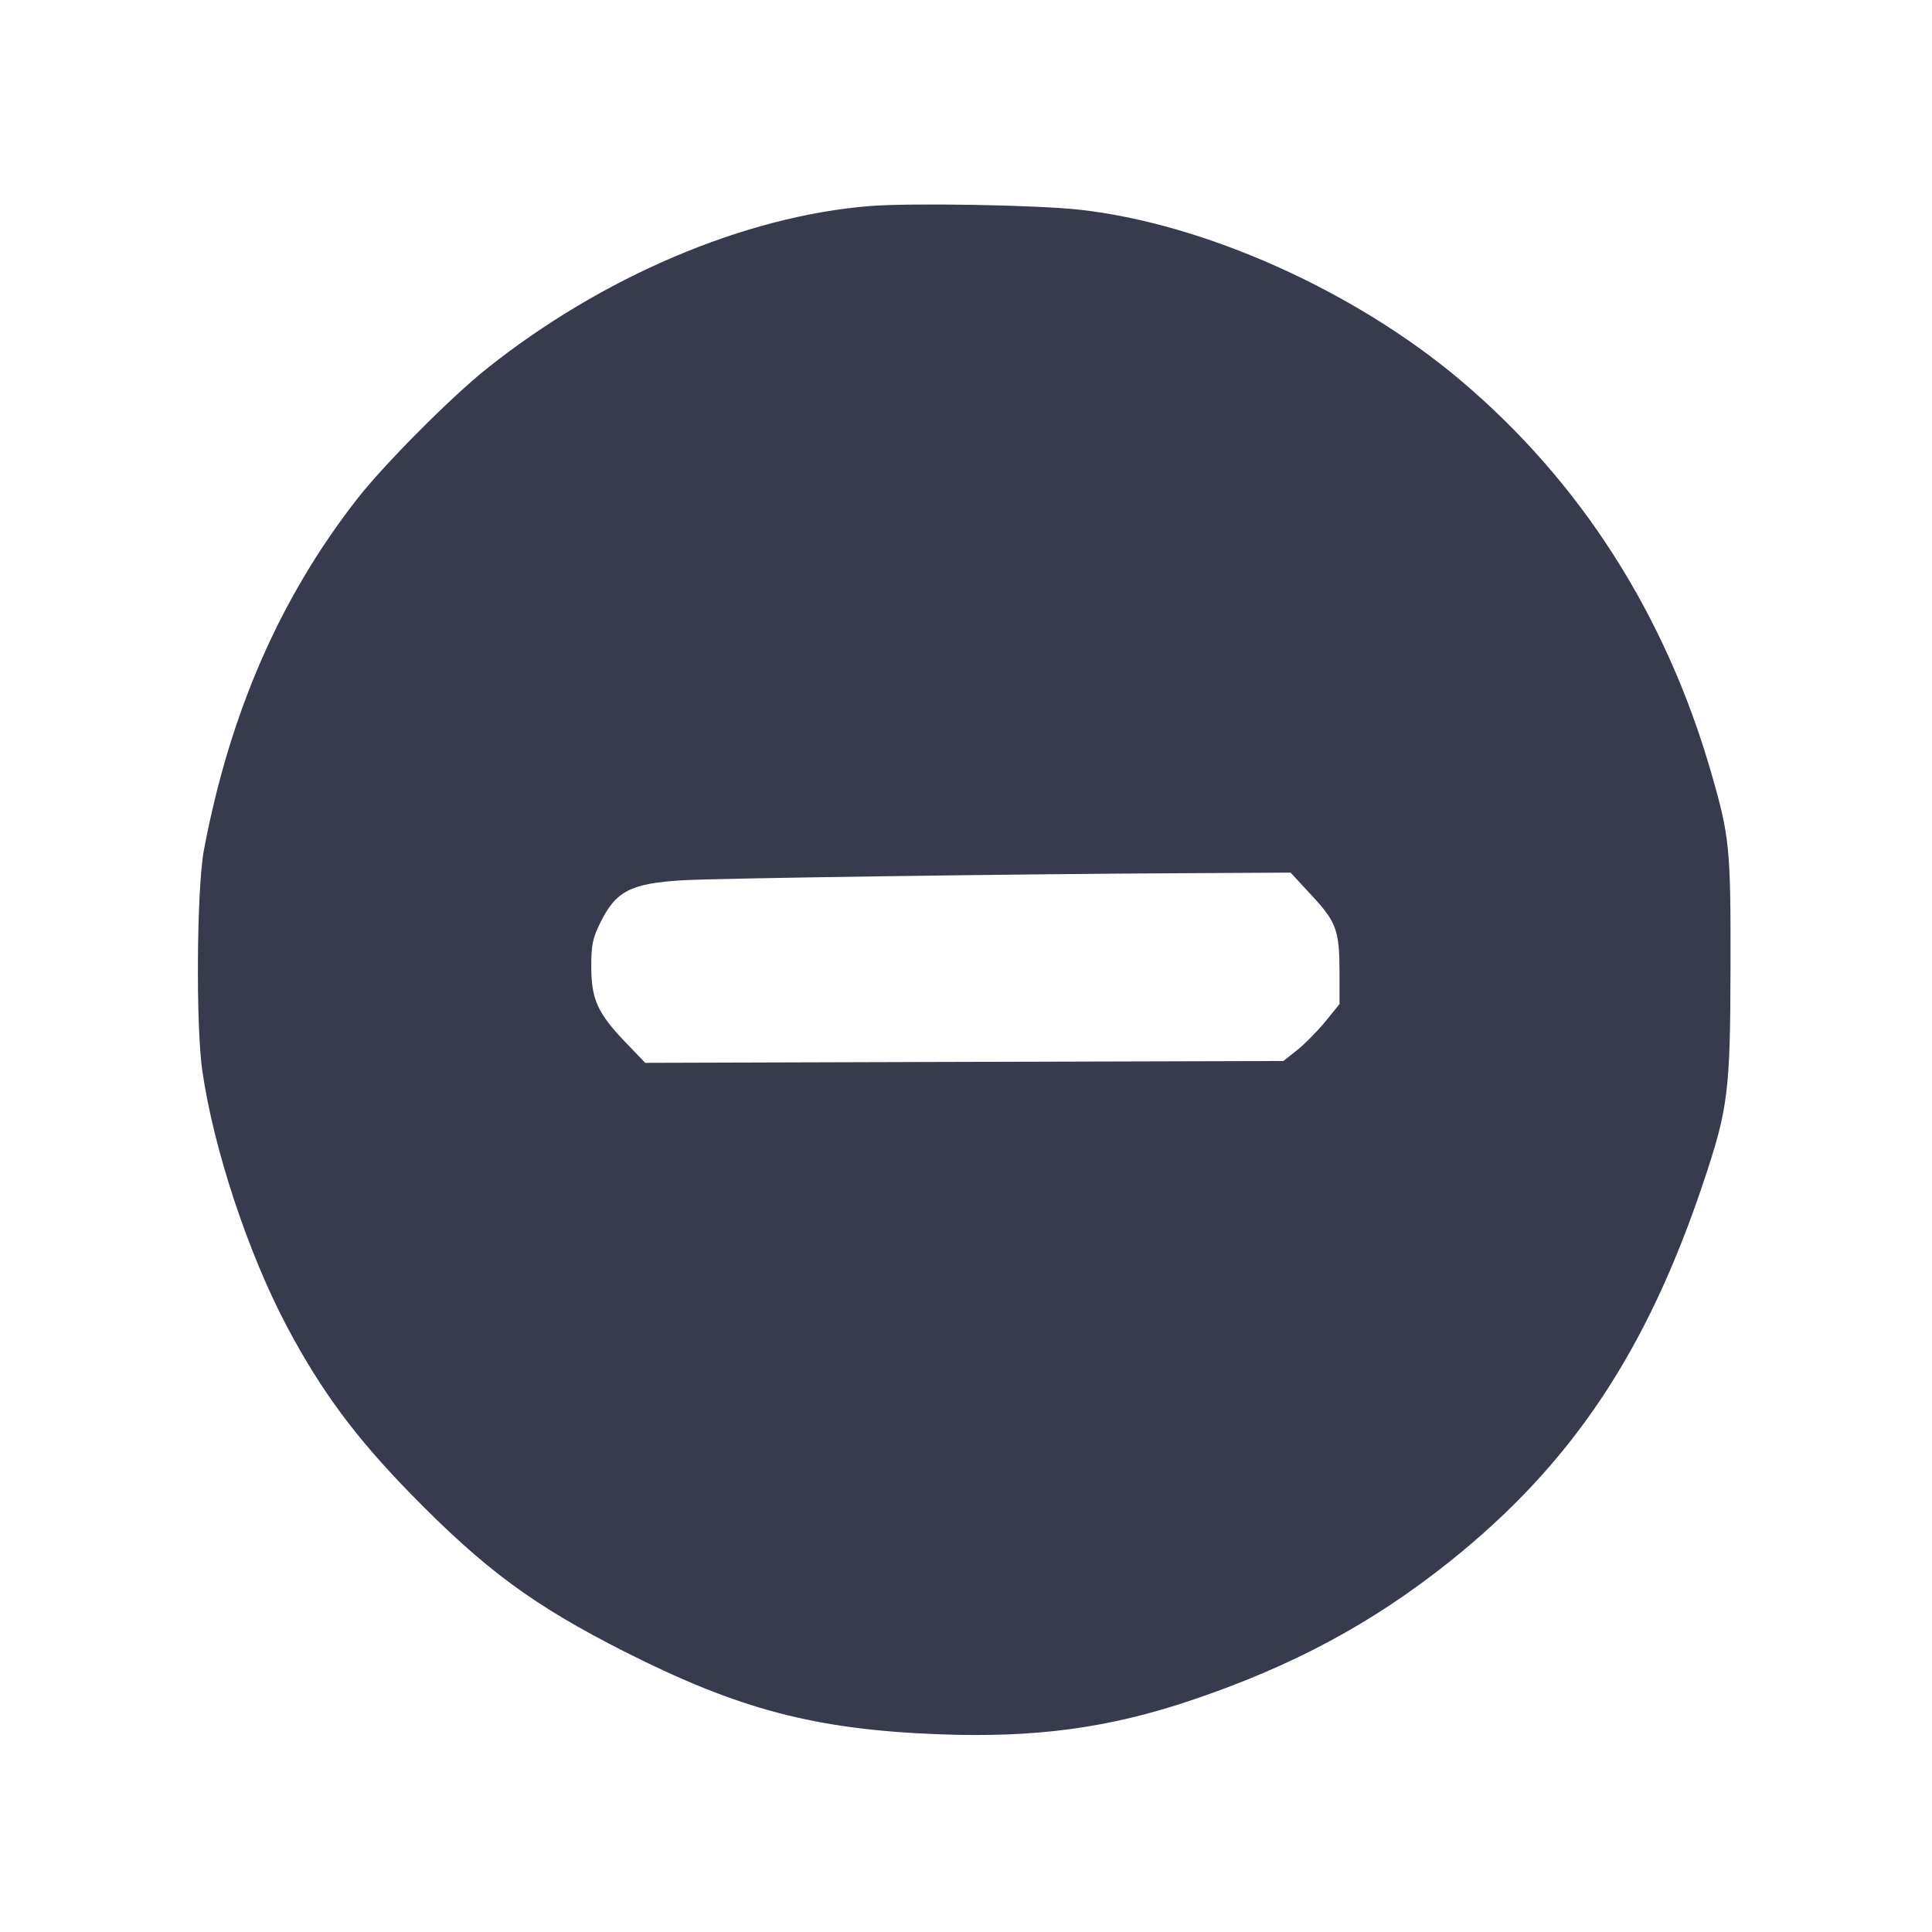
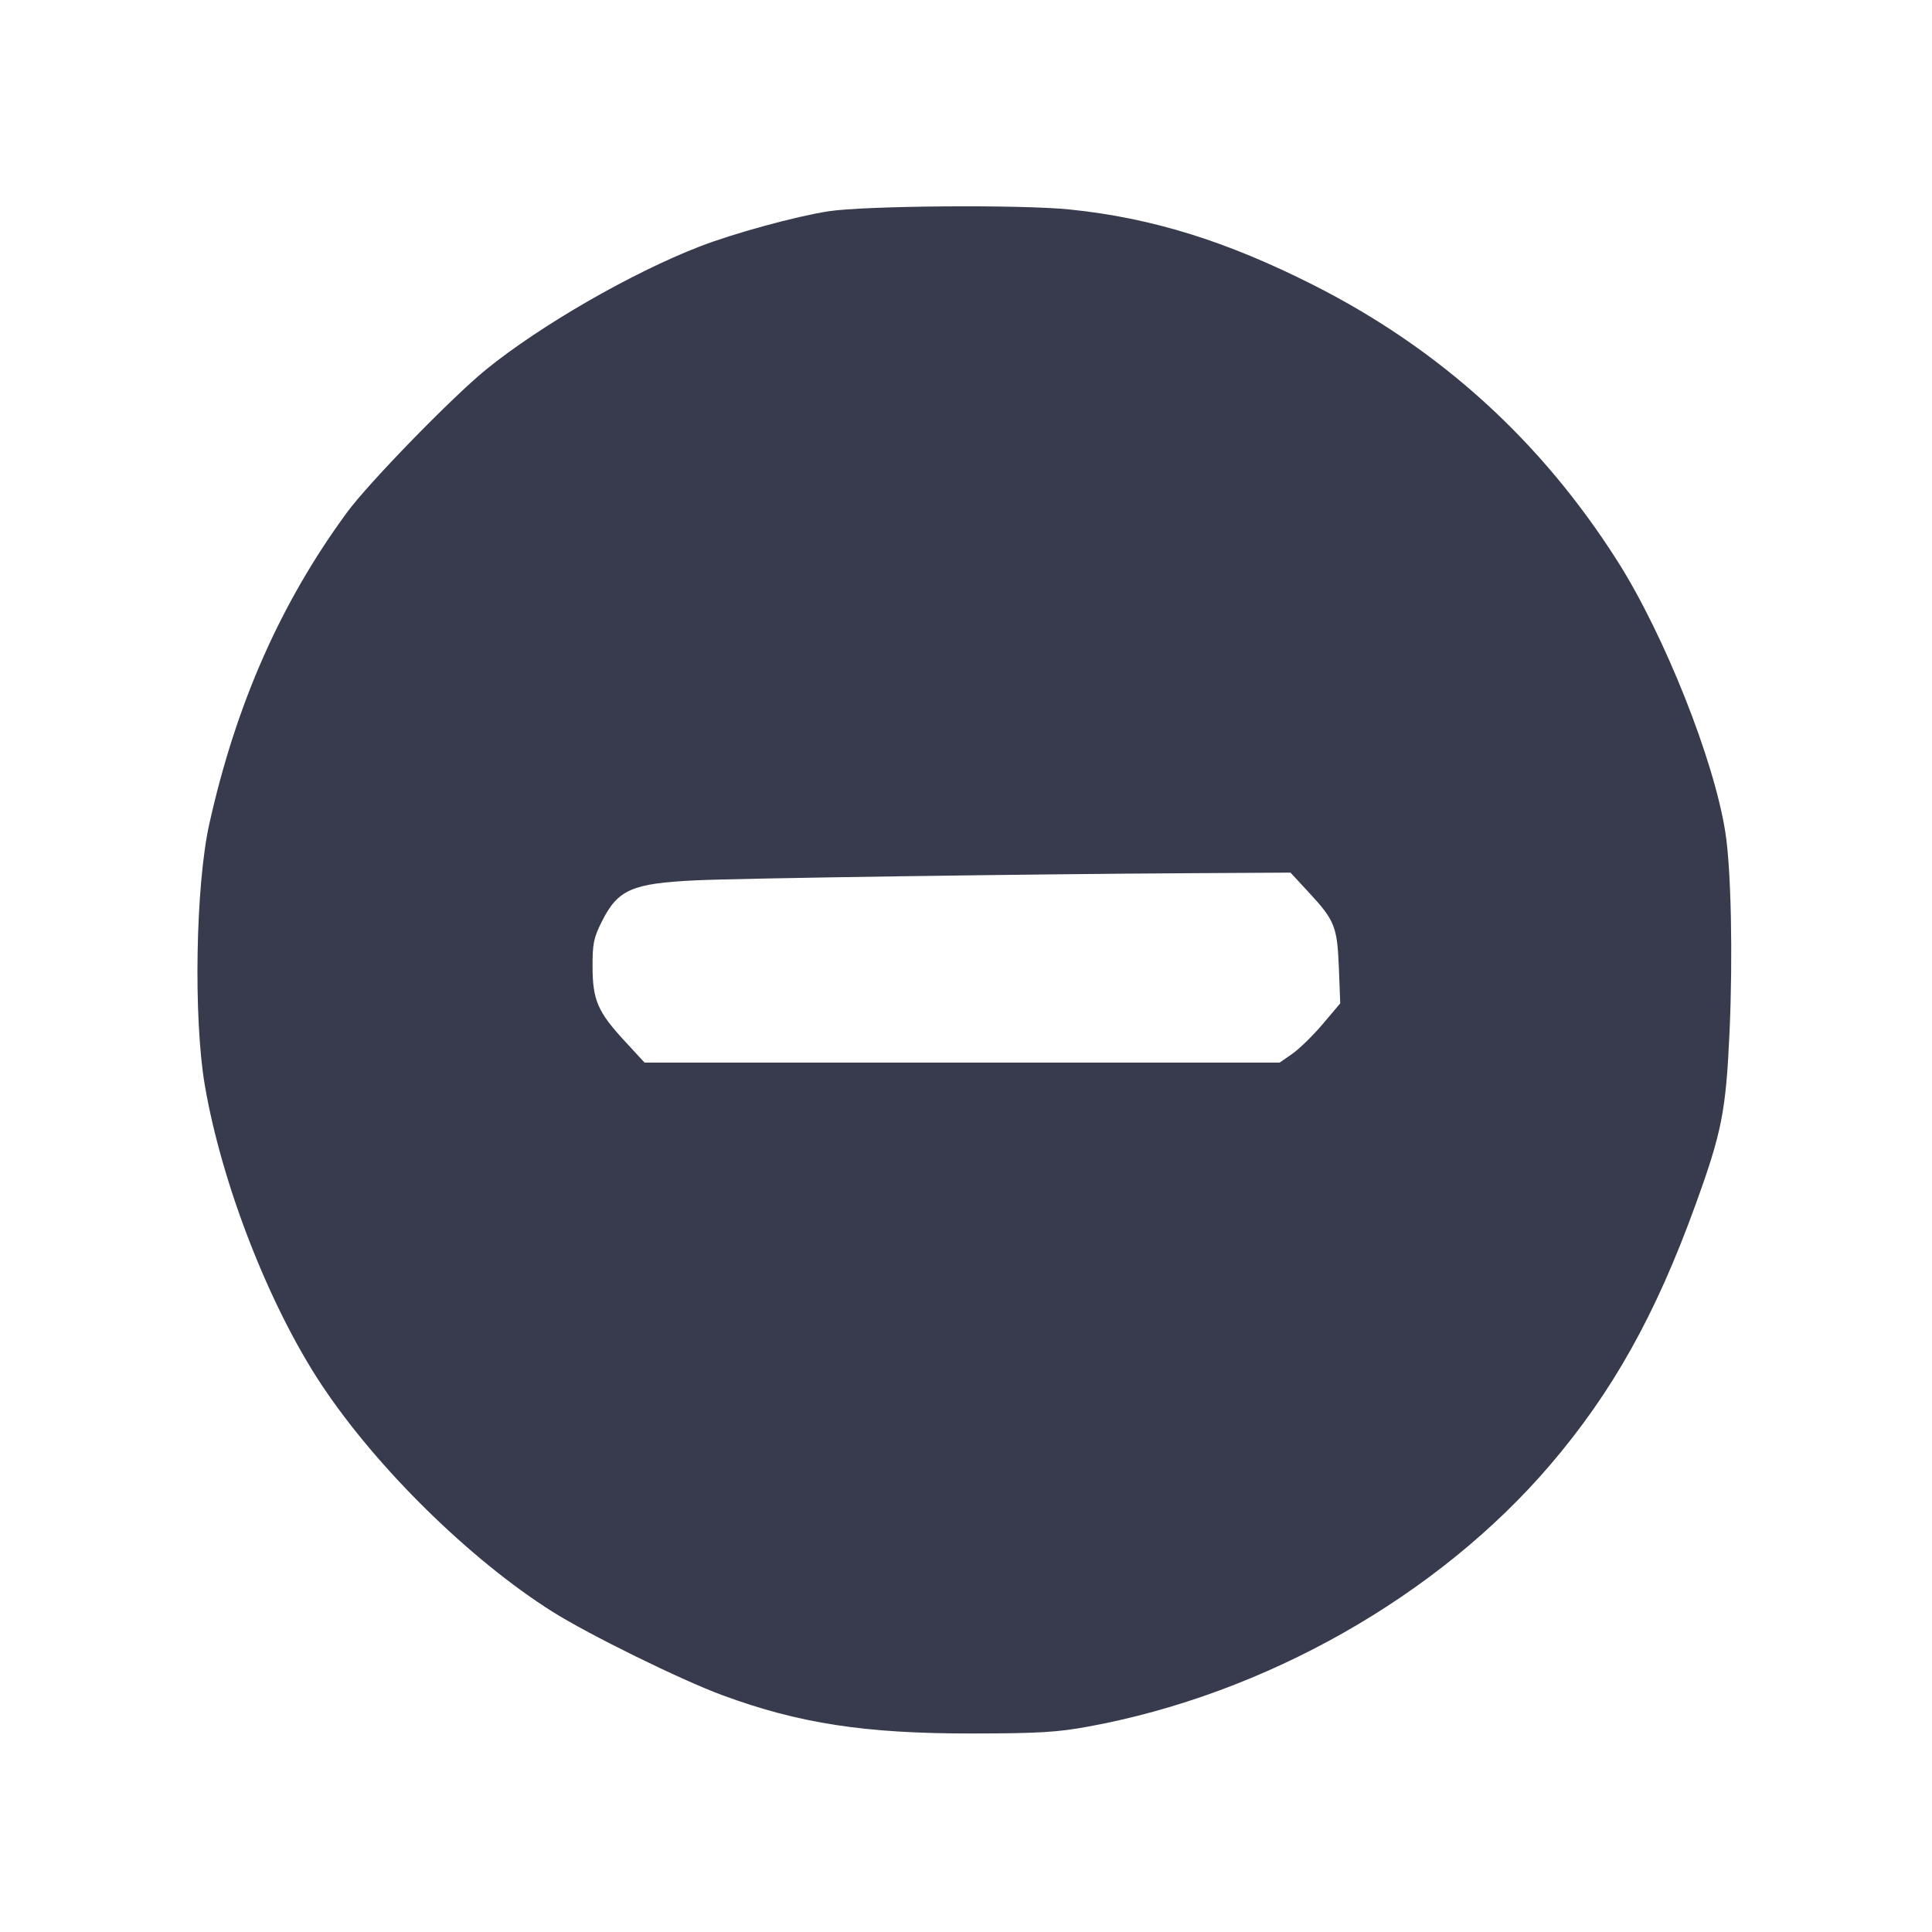
<svg xmlns="http://www.w3.org/2000/svg" width="24" height="24" viewBox="0 0 24 24" fill="none">
-   <path d="M10.800 2.560 C 9.246 2.685,7.471 3.441,6.040 4.585 C 5.599 4.937,4.771 5.770,4.440 6.194 C 3.480 7.422,2.855 8.853,2.533 10.560 C 2.444 11.034,2.431 12.733,2.513 13.300 C 2.652 14.269,3.083 15.571,3.565 16.480 C 3.987 17.275,4.415 17.854,5.100 18.555 C 6.022 19.499,6.625 19.943,7.760 20.518 C 9.182 21.237,10.130 21.486,11.668 21.544 C 12.869 21.589,13.772 21.467,14.800 21.121 C 16.055 20.698,17.043 20.168,18.000 19.405 C 19.520 18.193,20.455 16.796,21.163 14.680 C 21.468 13.769,21.494 13.558,21.497 12.000 C 21.500 10.529,21.486 10.391,21.255 9.591 C 20.689 7.634,19.633 5.982,18.143 4.724 C 16.822 3.609,14.953 2.773,13.400 2.604 C 12.865 2.546,11.301 2.519,10.800 2.560 M16.295 11.124 C 16.604 11.457,16.639 11.557,16.640 12.086 L 16.640 12.473 16.462 12.692 C 16.363 12.812,16.207 12.971,16.113 13.045 L 15.943 13.180 11.979 13.191 L 8.015 13.203 7.773 12.951 C 7.425 12.588,7.346 12.415,7.345 12.017 C 7.344 11.744,7.361 11.658,7.454 11.469 C 7.649 11.069,7.832 10.974,8.480 10.935 C 8.887 10.910,12.627 10.857,14.746 10.847 L 16.033 10.840 16.295 11.124 " fill="#373B4D" stroke="none" fill-rule="evenodd" />
+   <path d="M10.289 2.625 C 9.884 2.688,9.108 2.900,8.687 3.064 C 7.846 3.390,6.714 4.042,6.040 4.589 C 5.622 4.928,4.580 5.998,4.311 6.365 C 3.488 7.486,2.931 8.746,2.599 10.240 C 2.430 11.002,2.402 12.647,2.544 13.480 C 2.754 14.707,3.342 16.217,3.993 17.200 C 4.677 18.233,5.842 19.378,6.866 20.023 C 7.315 20.306,8.462 20.870,8.970 21.057 C 9.925 21.410,10.747 21.536,12.080 21.534 C 12.901 21.533,13.134 21.519,13.520 21.448 C 15.715 21.046,17.863 19.828,19.258 18.196 C 20.031 17.291,20.567 16.333,21.060 14.972 C 21.389 14.066,21.440 13.808,21.485 12.820 C 21.527 11.881,21.505 10.799,21.433 10.340 C 21.294 9.444,20.679 7.897,20.099 6.980 C 19.148 5.480,17.896 4.341,16.320 3.543 C 15.235 2.994,14.306 2.706,13.286 2.602 C 12.677 2.540,10.743 2.555,10.289 2.625 M16.256 11.083 C 16.582 11.435,16.611 11.508,16.632 12.022 L 16.649 12.464 16.430 12.723 C 16.309 12.866,16.139 13.031,16.053 13.091 L 15.896 13.200 11.951 13.200 L 8.007 13.200 7.758 12.930 C 7.425 12.569,7.362 12.423,7.361 12.009 C 7.360 11.720,7.375 11.648,7.479 11.442 C 7.677 11.050,7.851 10.974,8.640 10.936 C 9.173 10.910,12.773 10.858,14.806 10.847 L 16.031 10.840 16.256 11.083 " fill="#373B4D" stroke="none" fill-rule="evenodd" />
</svg>
